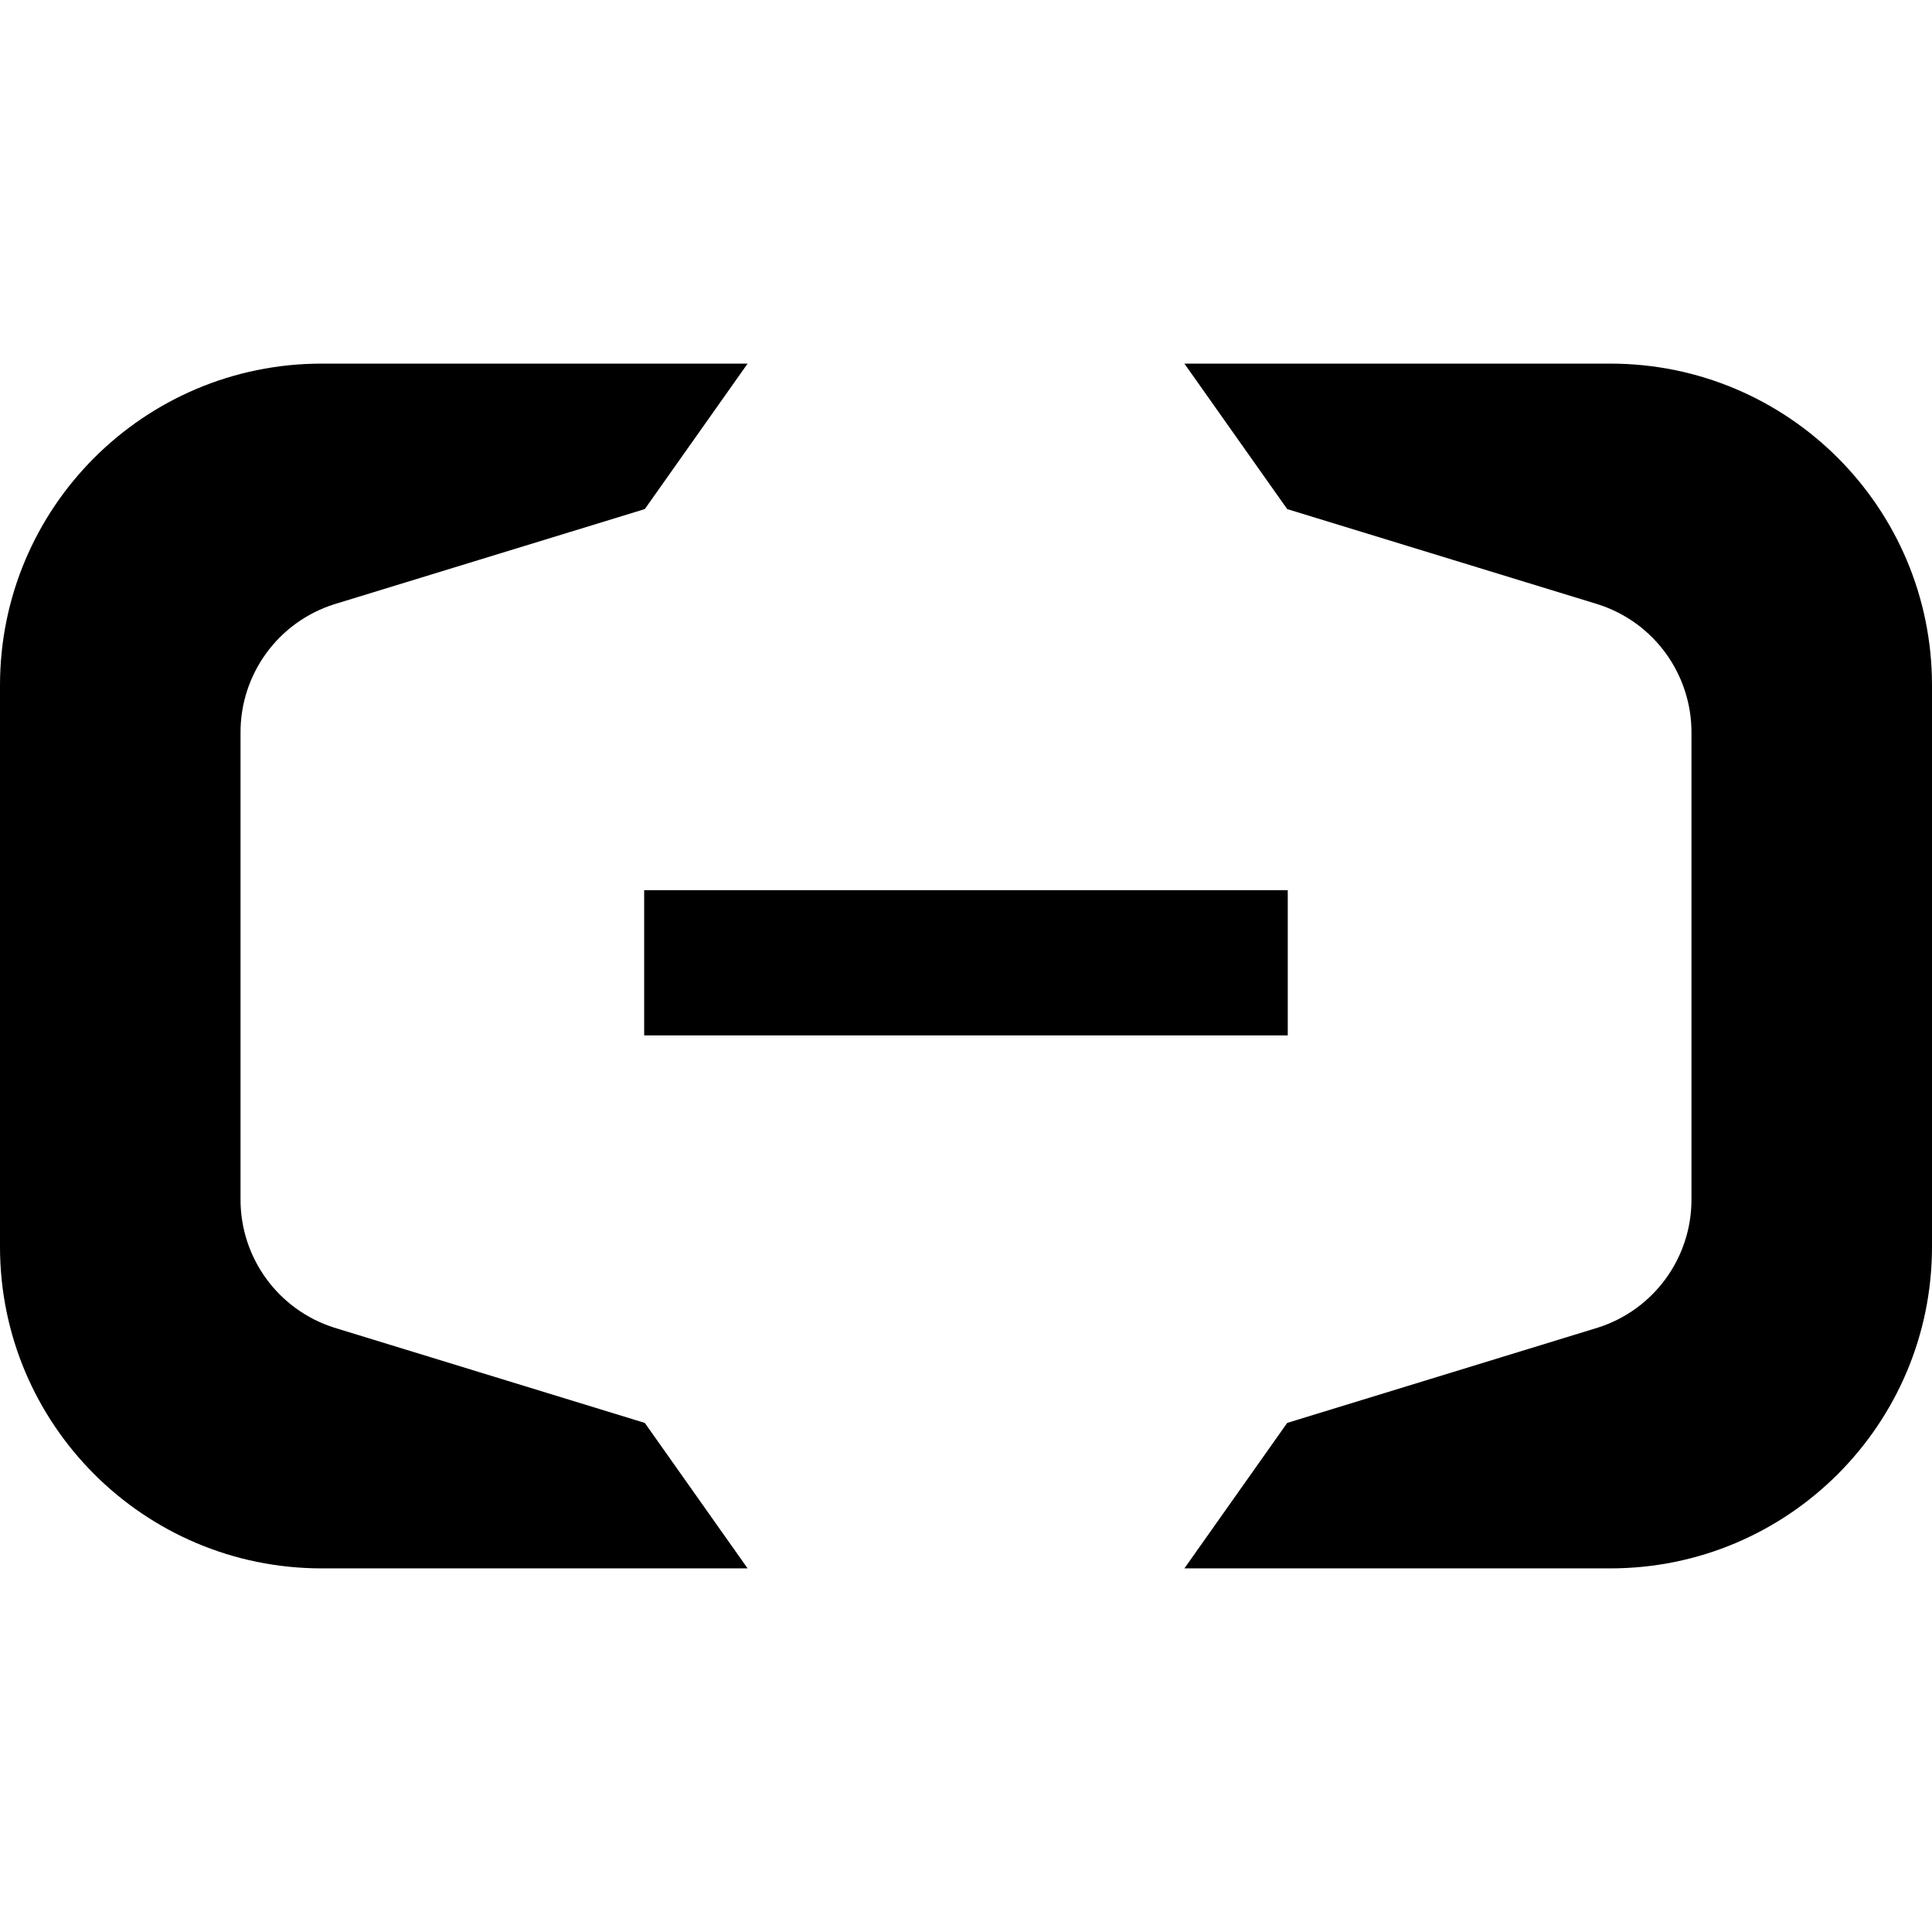
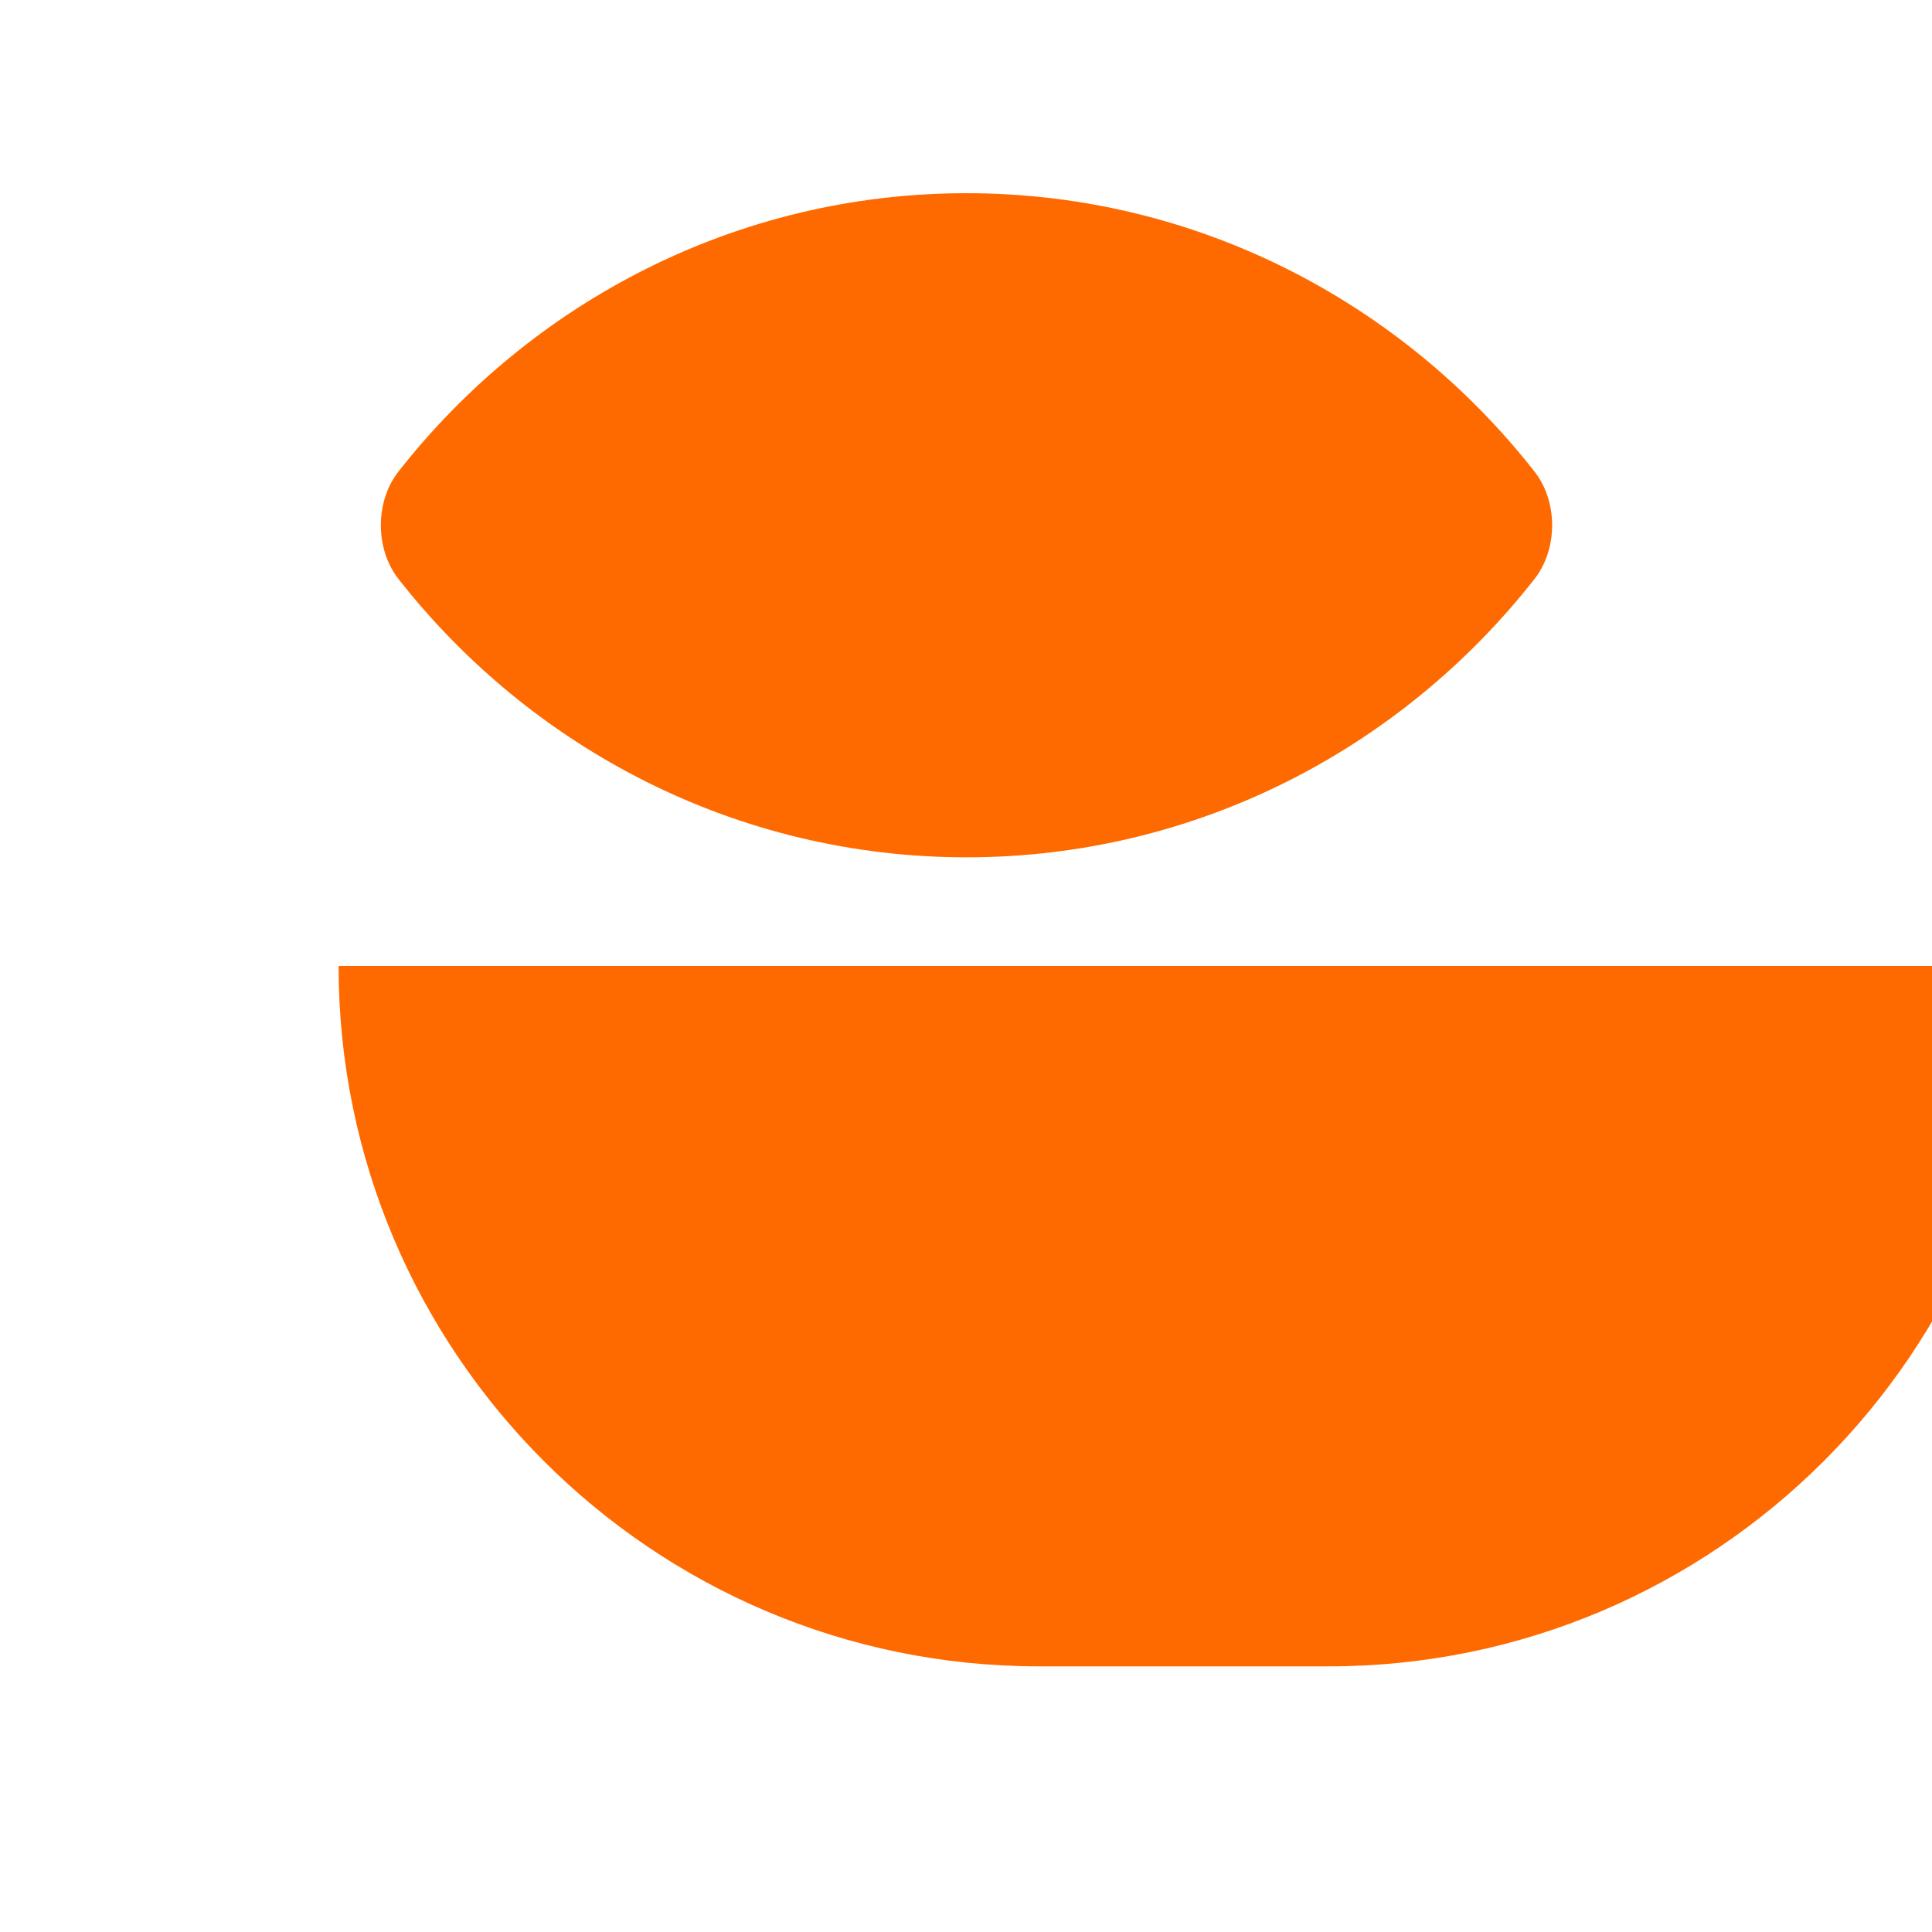
- <svg xmlns="http://www.w3.org/2000/svg" role="img" viewBox="0 0 24 24">
-   <path d="M3.996 4.517h5.291L8.01 6.324 4.153 7.506a1.668 1.668 0 0 0-1.165 1.601v5.786a1.668 1.668 0 0 0 1.165 1.6l3.857 1.183 1.277 1.807H3.996A3.996 3.996 0 0 1 0 15.487V8.513a3.996 3.996 0 0 1 3.996-3.996m16.008 0h-5.291l1.277 1.807 3.857 1.182c.715.227 1.17.889 1.165 1.601v5.786a1.668 1.668 0 0 1-1.165 1.6l-3.857 1.183-1.277 1.807h5.291A3.996 3.996 0 0 0 24 15.487V8.513a3.996 3.996 0 0 0-3.996-3.996m-4.007 8.345H8.002v-1.804h7.995Z" />
+ <svg xmlns="http://www.w3.org/2000/svg" viewBox="0 0 24 24" role="img" aria-label="Alibaba Cloud">
+   <path fill="#ff6a00" d="M12.006 2.4c-2.85 0-5.4 1.35-7.05 3.45-.3.375-.3.975 0 1.35 1.65 2.1 4.2 3.45 7.05 3.45s5.4-1.35 7.05-3.45c.3-.375.3-.975 0-1.35-1.65-2.1-4.2-3.45-7.05-3.45zm-7.8 9.6c0 4.35 3.5 7.875 7.8 7.875s7.8-3.525 7.8-7.875H4.206zm15.6 0H19.2c0 3.975-3.225 7.2-7.2 7.2s-7.2-3.225-7.2-7.2H4.206c0 4.8 3.9 8.7 8.7 8.7h3.6c4.8 0 8.7-3.9 8.7-8.7h-3.6z" />
</svg>
